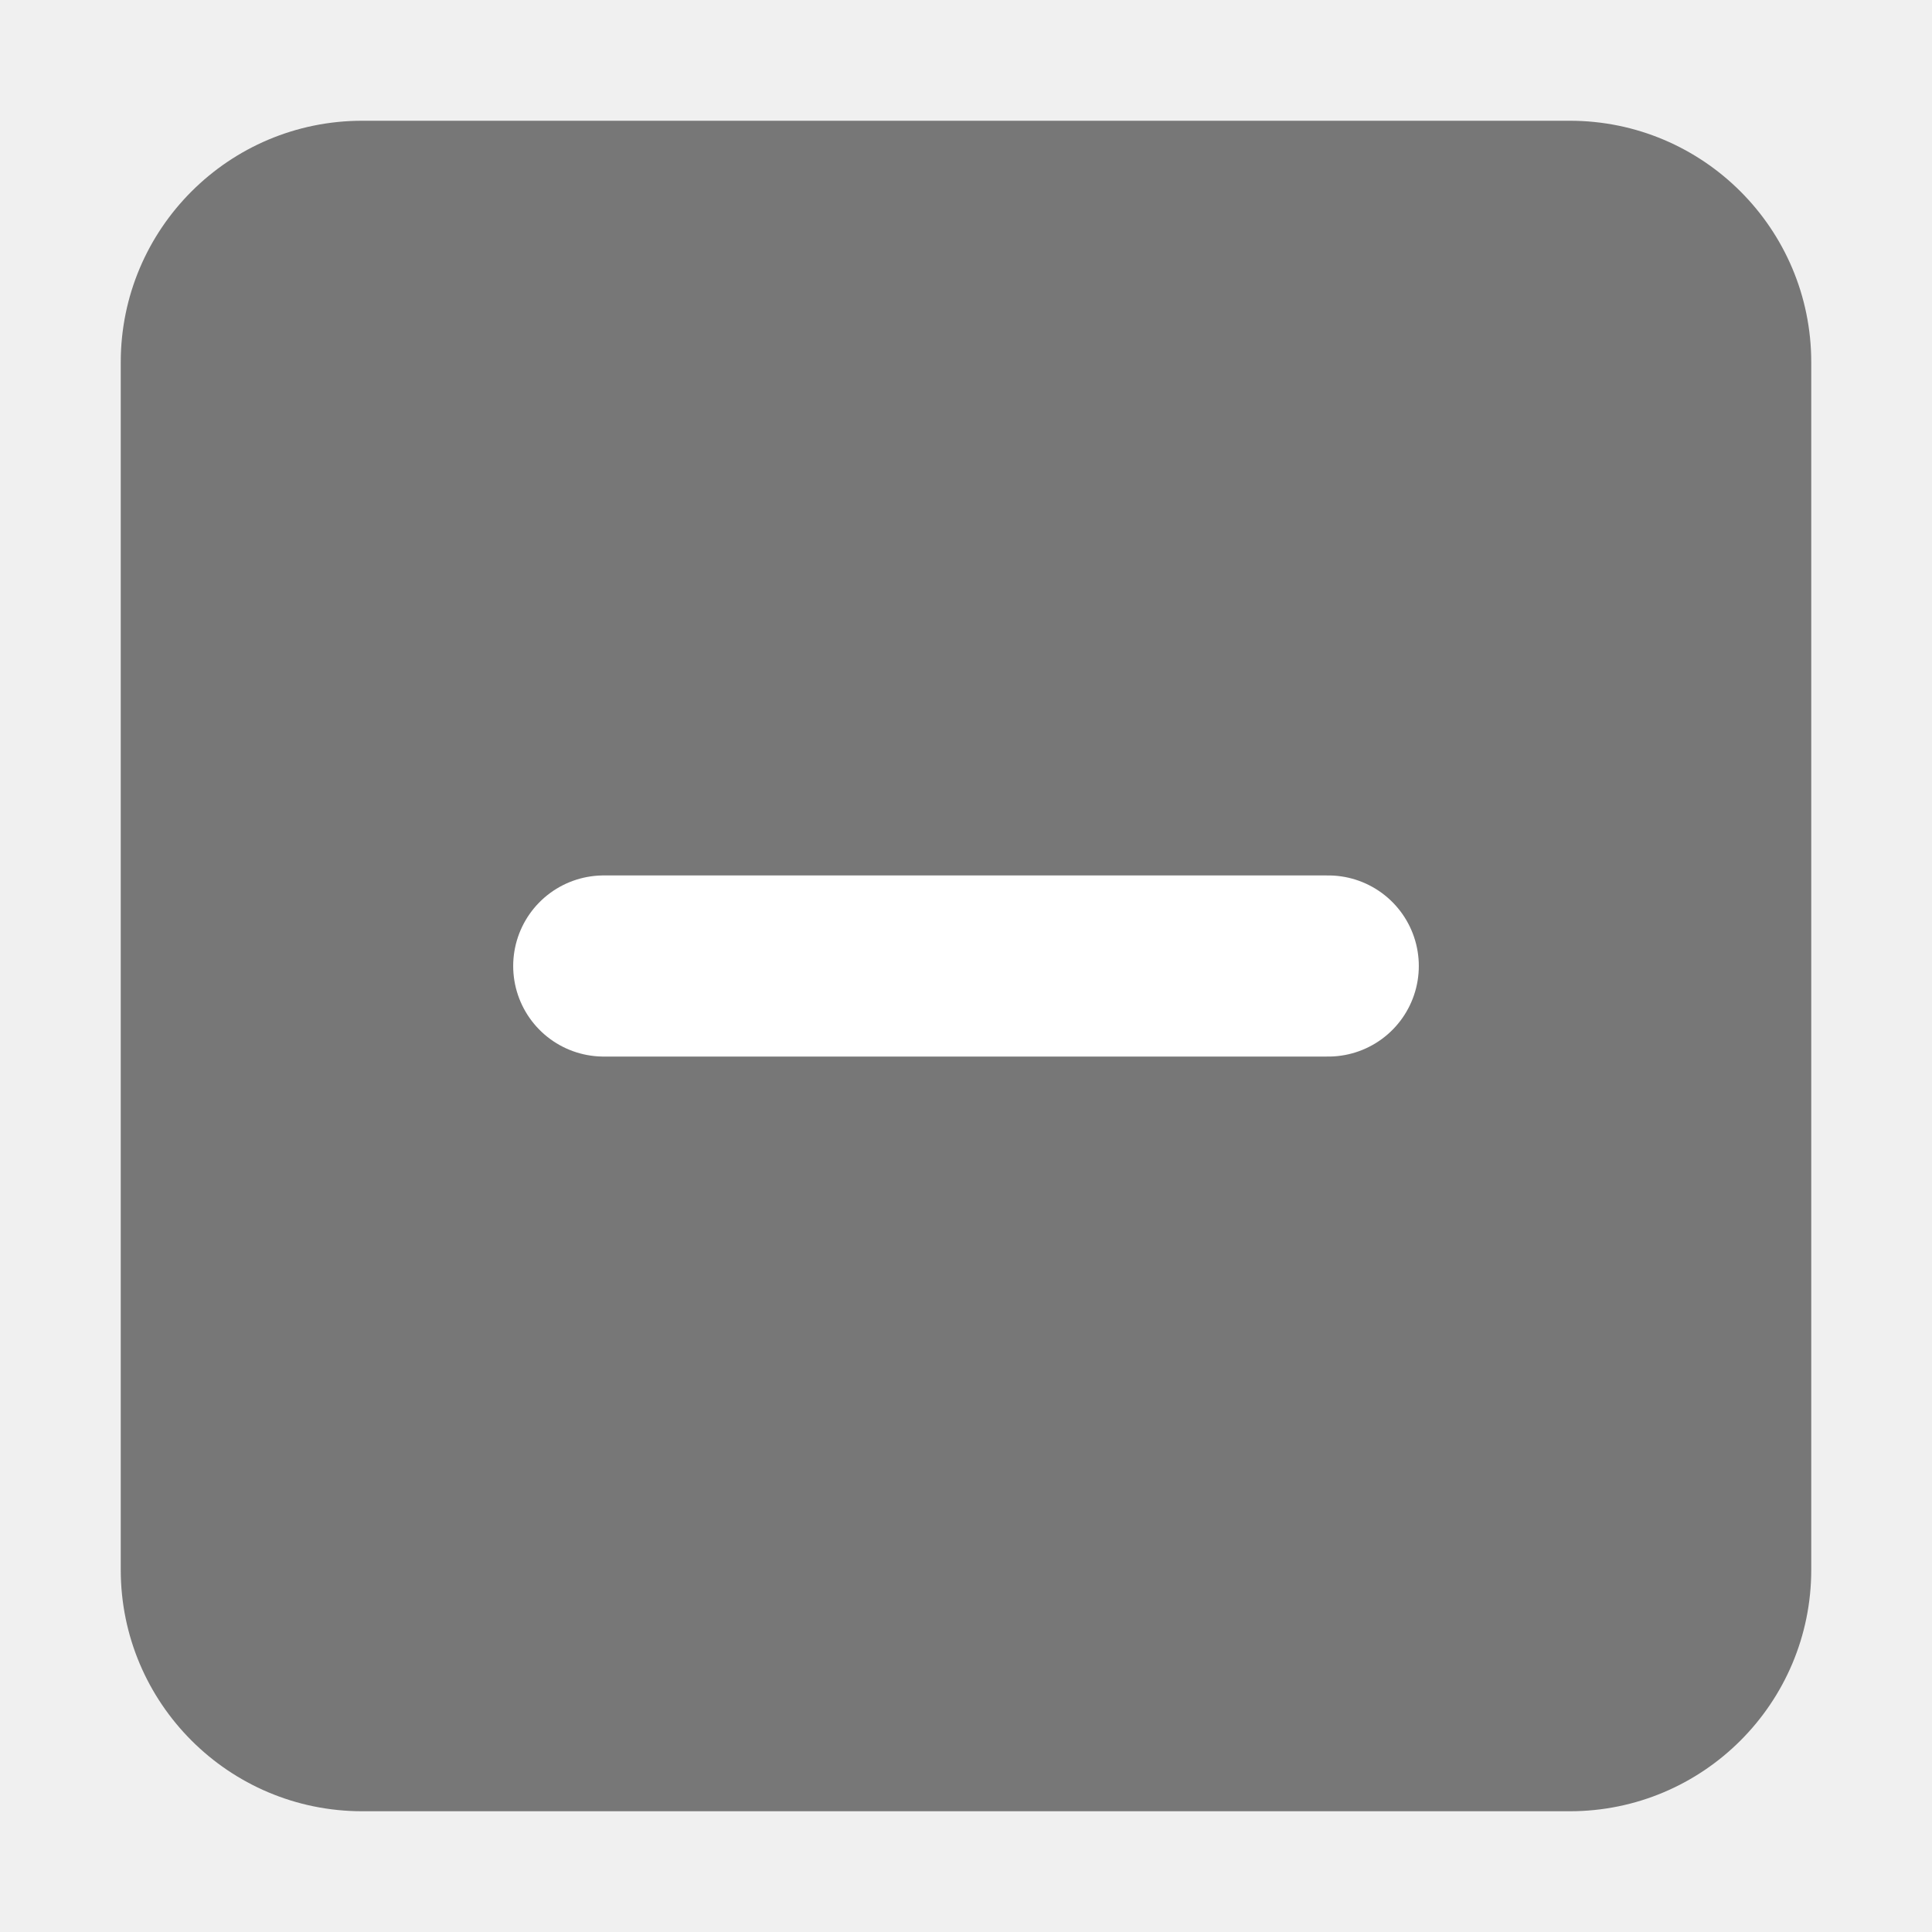
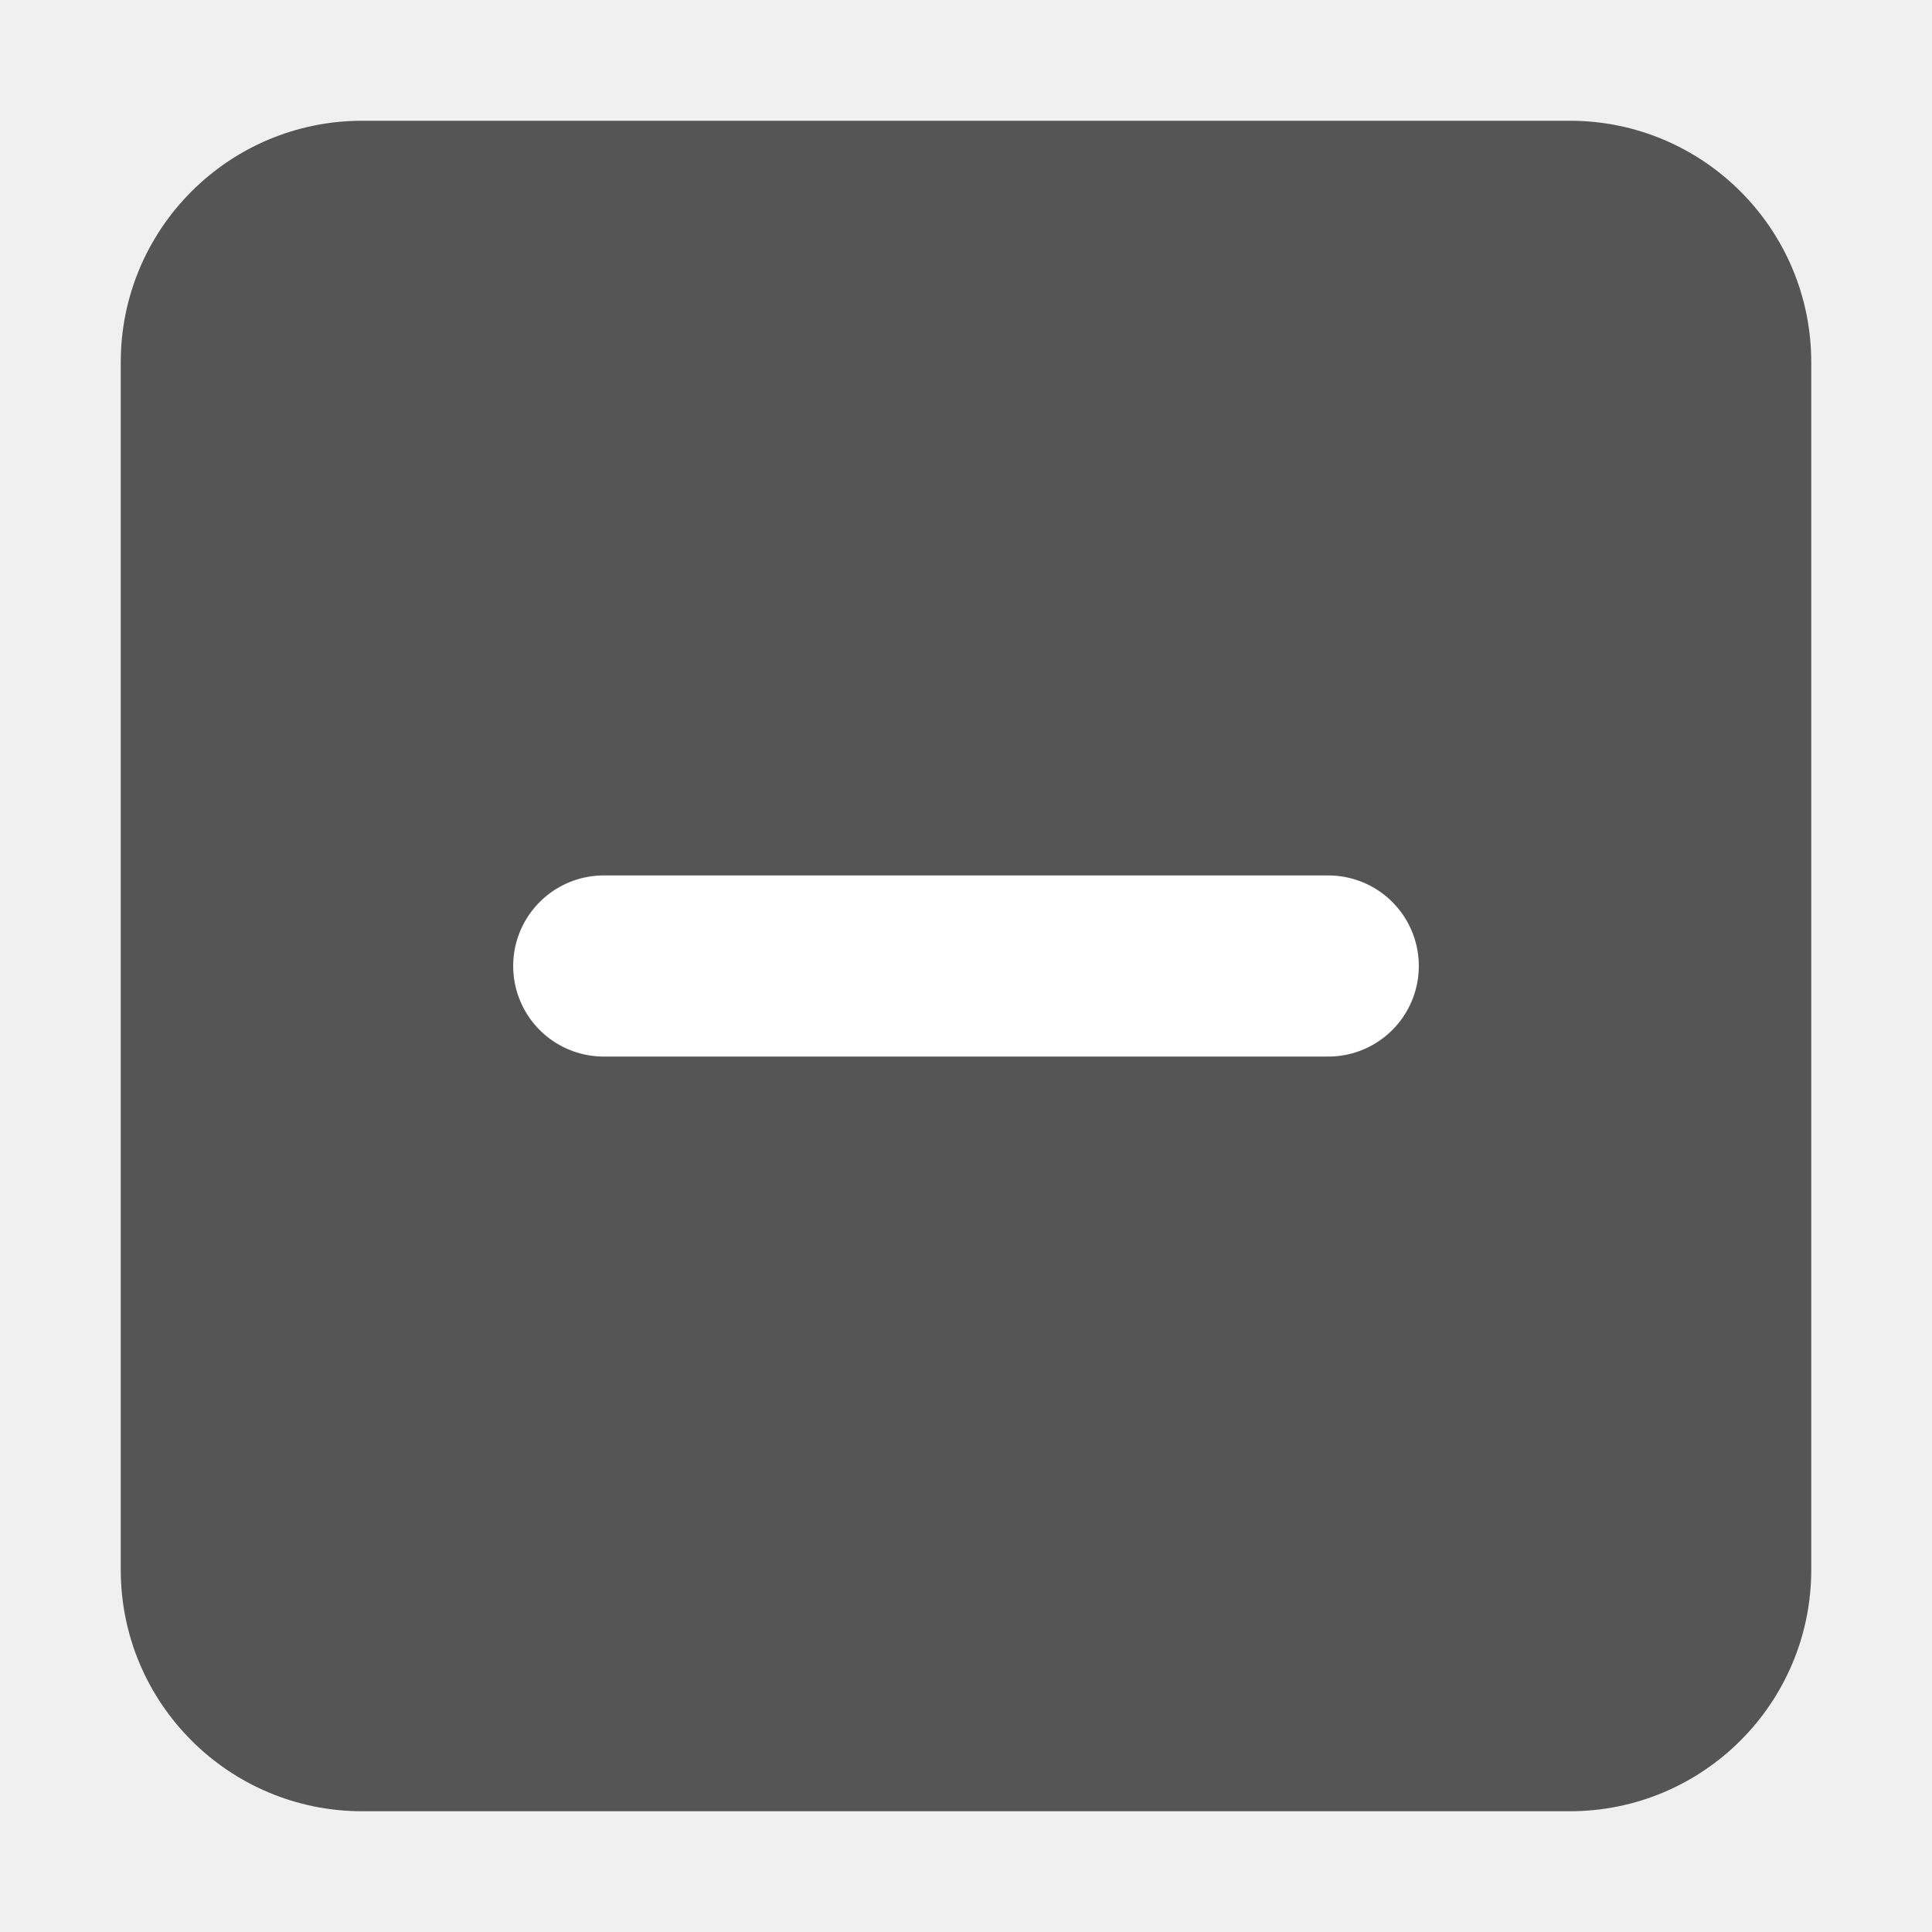
<svg xmlns="http://www.w3.org/2000/svg" width="16" height="16" viewBox="0 0 16 16" fill="none" stroke="white" stroke-width="1.5" stroke-linecap="round" stroke-linejoin="round">
-   <rect x="1" y="1" width="14" height="14" rx="2" fill="#777777" stroke="none" />
+   <rect x="1" y="1" width="14" height="14" rx="2" fill="#555555" stroke="none" />
  <g color="white">
    <path d="M5 8h6" />
  </g>
</svg>
